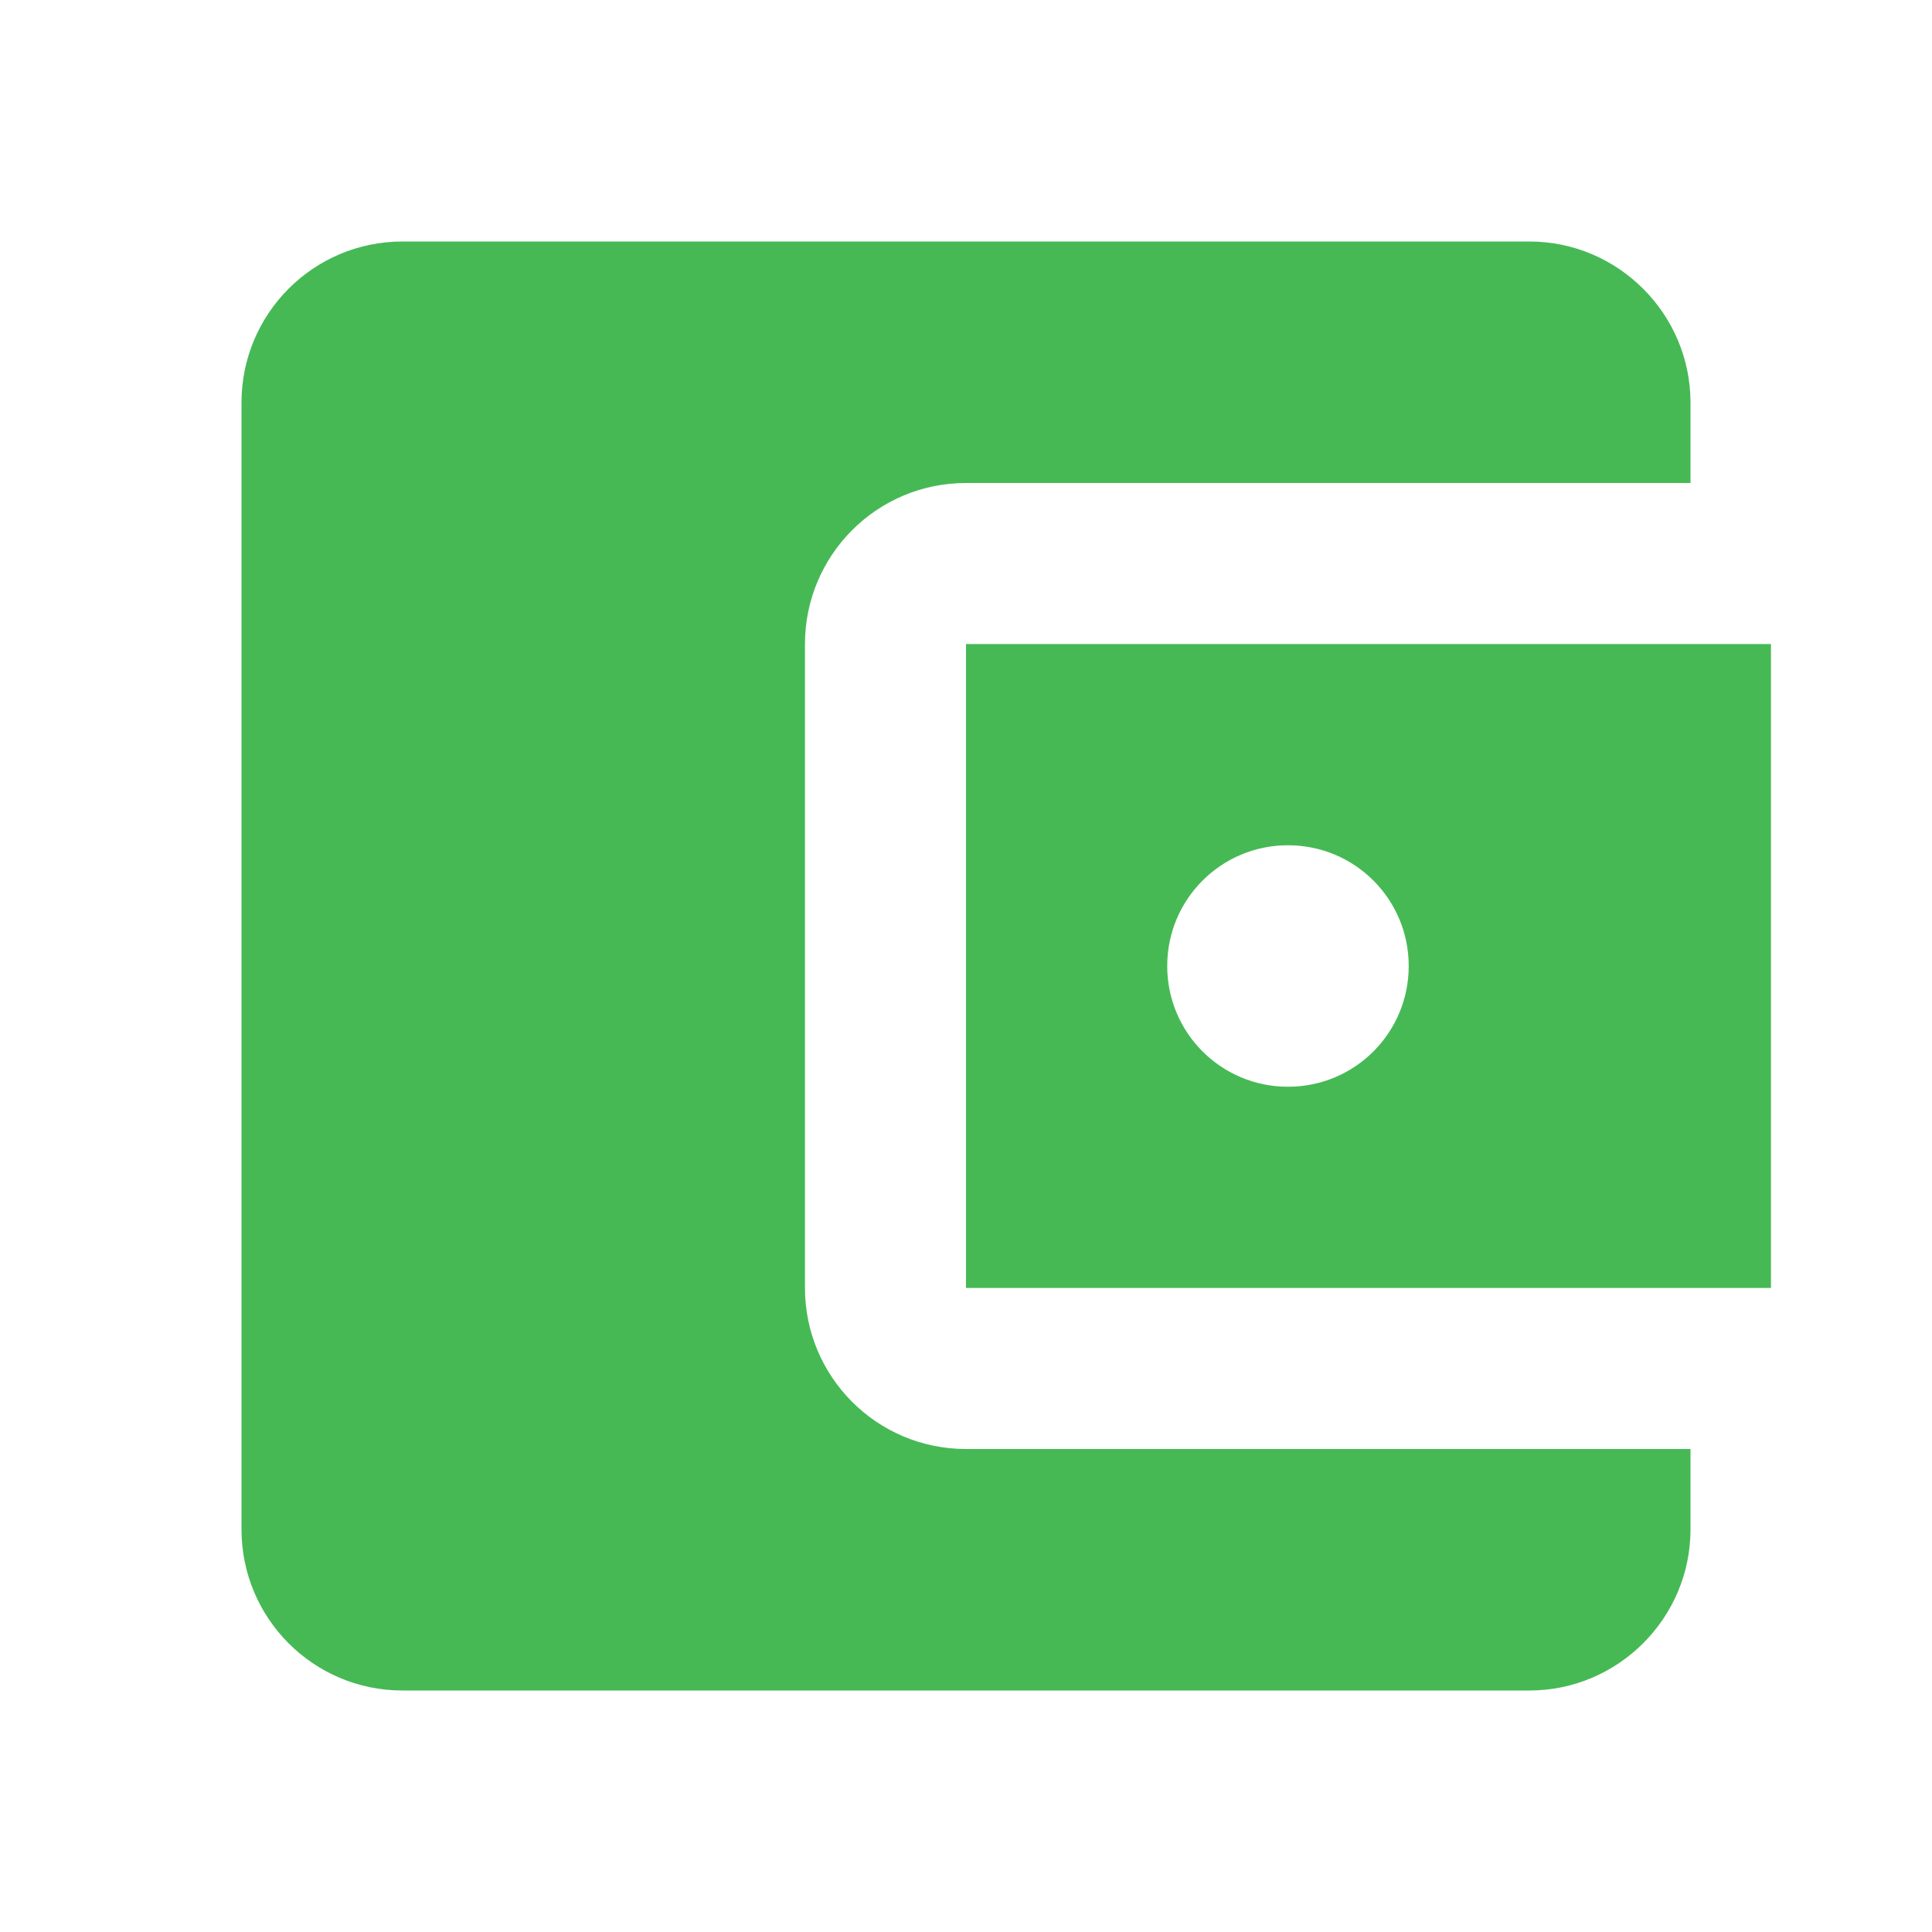
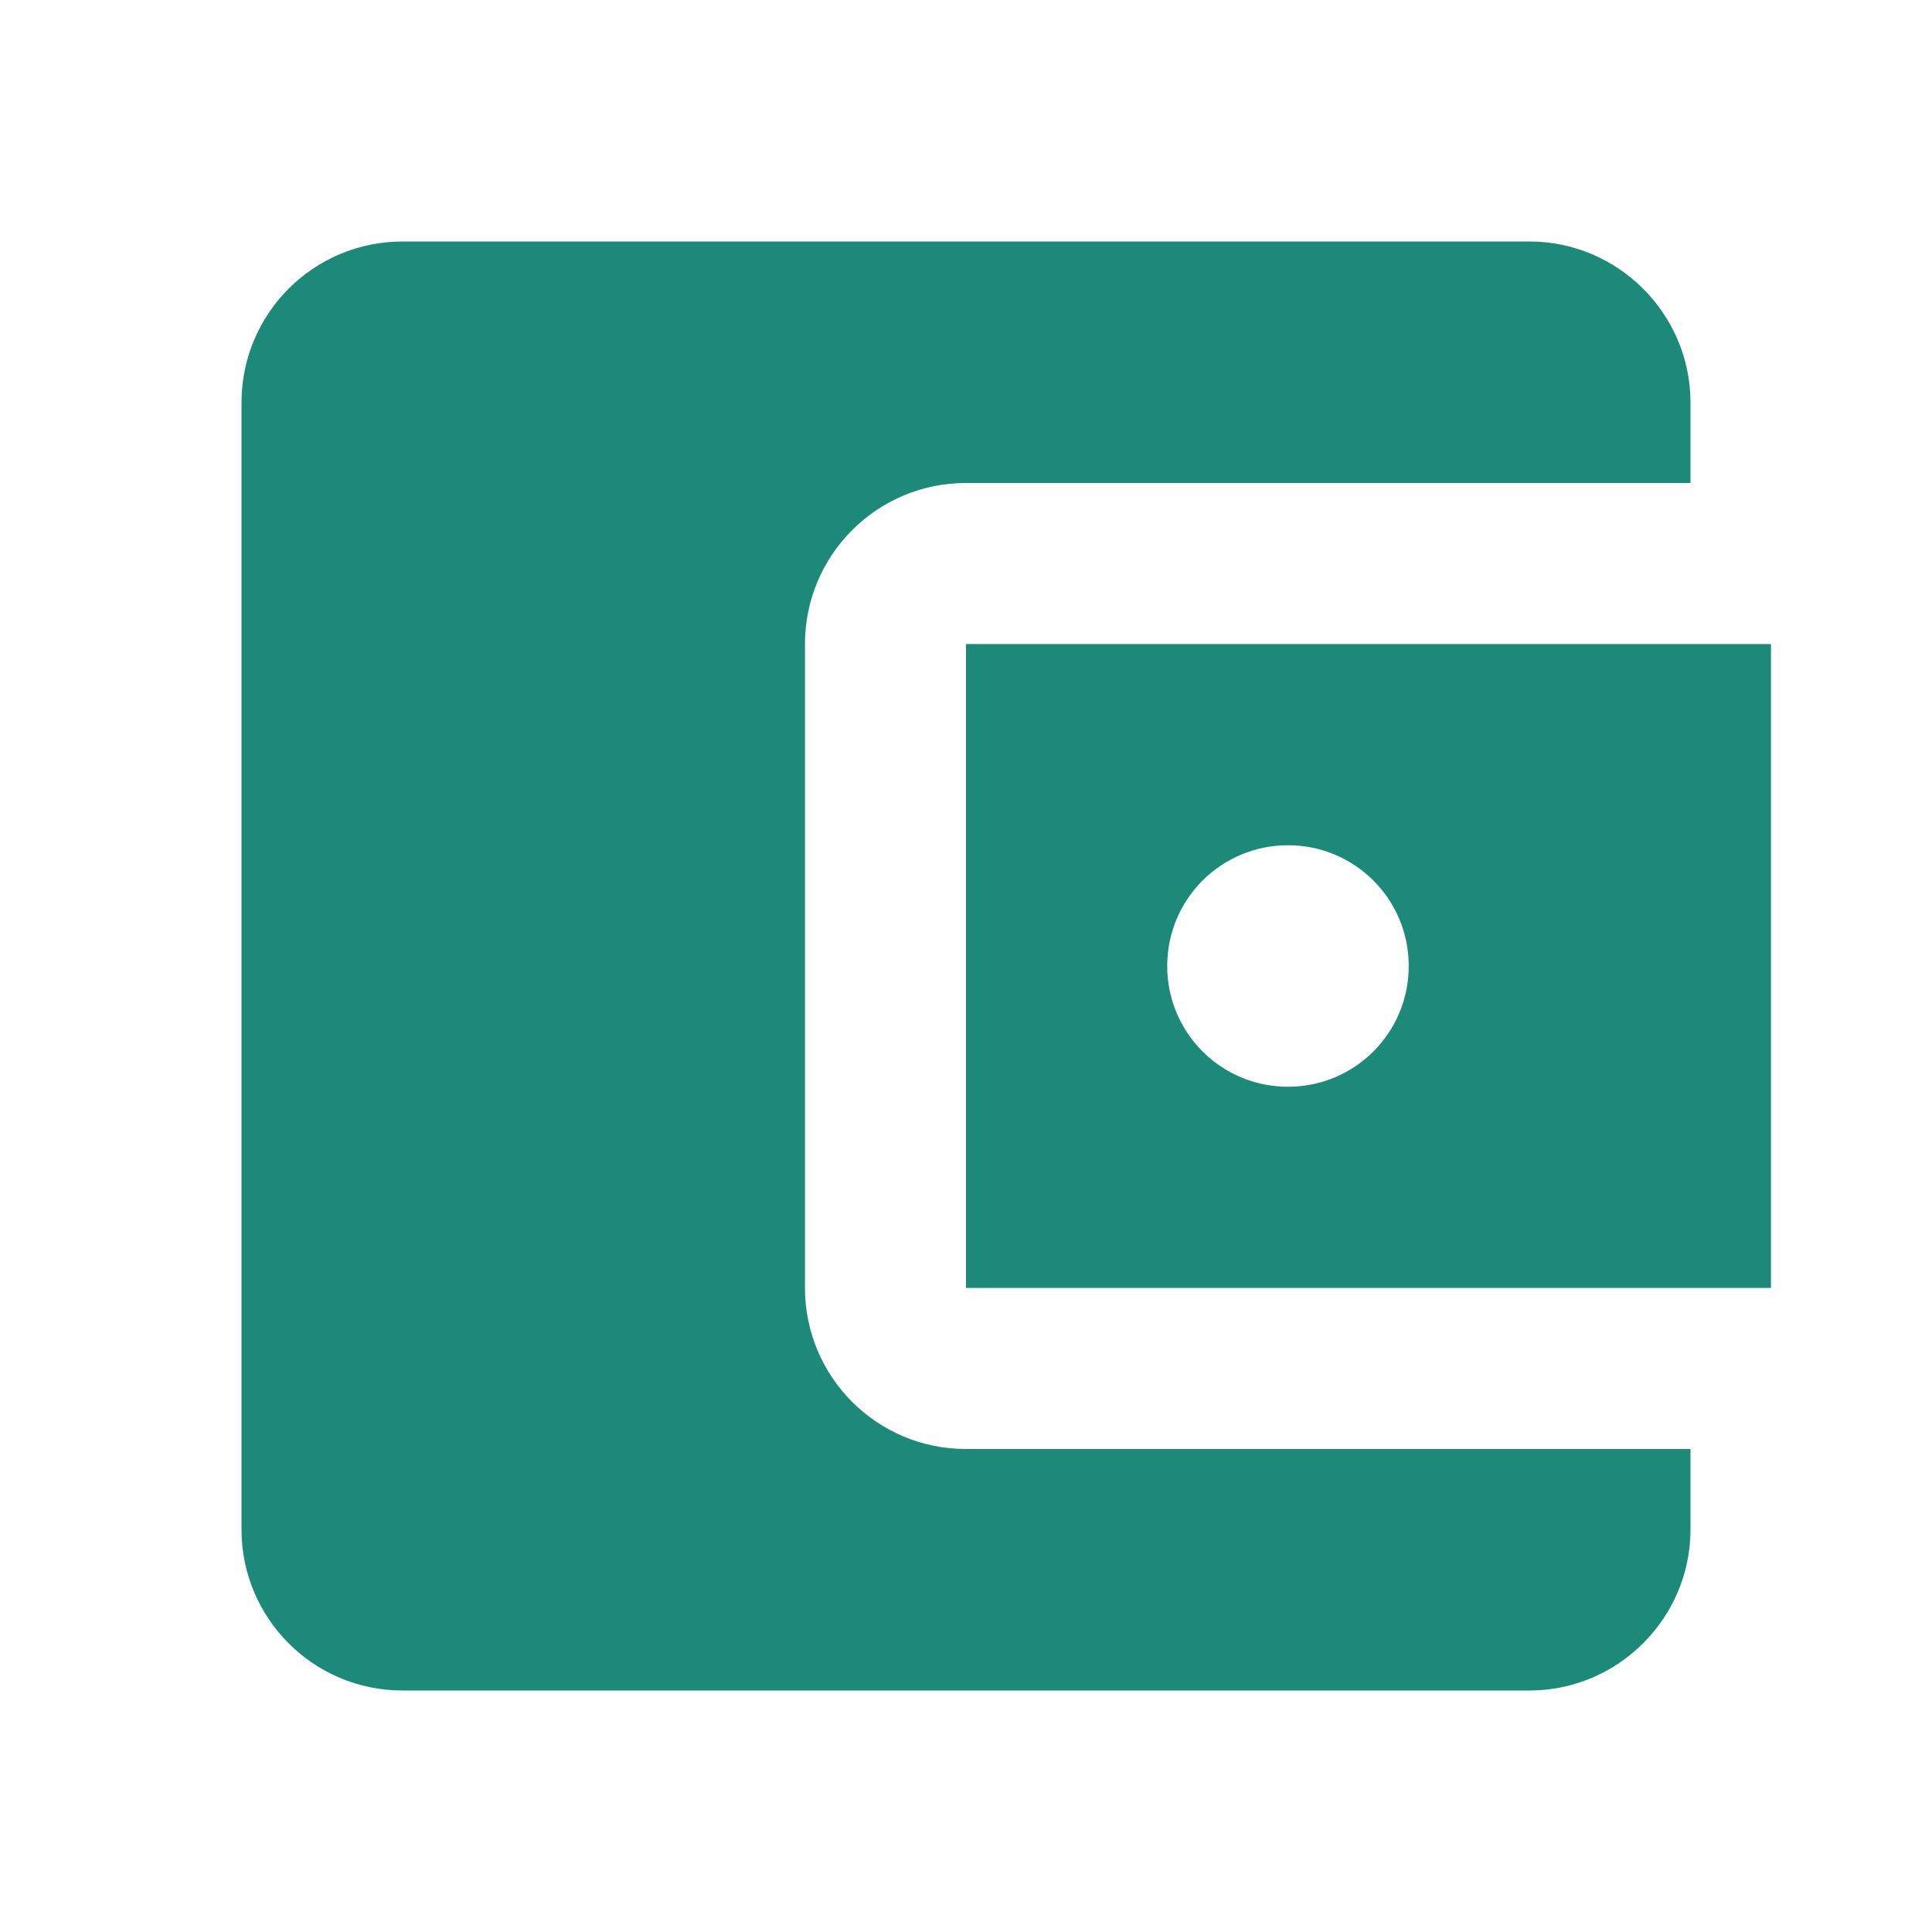
<svg xmlns="http://www.w3.org/2000/svg" width="20" height="20" viewBox="0 0 20 20" fill="none">
-   <path d="M17.5 15V15.833C17.5 16.75 16.75 17.5 15.833 17.5H4.167C3.242 17.5 2.5 16.75 2.5 15.833V4.167C2.5 3.25 3.242 2.5 4.167 2.5H15.833C16.75 2.5 17.5 3.25 17.5 4.167V5H10C9.075 5 8.333 5.75 8.333 6.667V13.333C8.333 14.25 9.075 15 10 15H17.5ZM10 13.333H18.333V6.667H10V13.333ZM13.333 11.25C12.642 11.25 12.083 10.692 12.083 10C12.083 9.308 12.642 8.75 13.333 8.75C14.025 8.75 14.583 9.308 14.583 10C14.583 10.692 14.025 11.25 13.333 11.25Z" fill="#46B955" />
+   <path d="M17.5 15V15.833C17.5 16.75 16.75 17.5 15.833 17.5H4.167C3.242 17.5 2.5 16.75 2.5 15.833V4.167C2.5 3.25 3.242 2.5 4.167 2.5H15.833C16.75 2.5 17.5 3.25 17.5 4.167V5H10C9.075 5 8.333 5.75 8.333 6.667V13.333C8.333 14.25 9.075 15 10 15H17.5ZM10 13.333H18.333V6.667H10V13.333ZM13.333 11.25C12.642 11.25 12.083 10.692 12.083 10C12.083 9.308 12.642 8.75 13.333 8.75C14.025 8.75 14.583 9.308 14.583 10C14.583 10.692 14.025 11.25 13.333 11.25Z" fill="#1D8A79" />
</svg>
